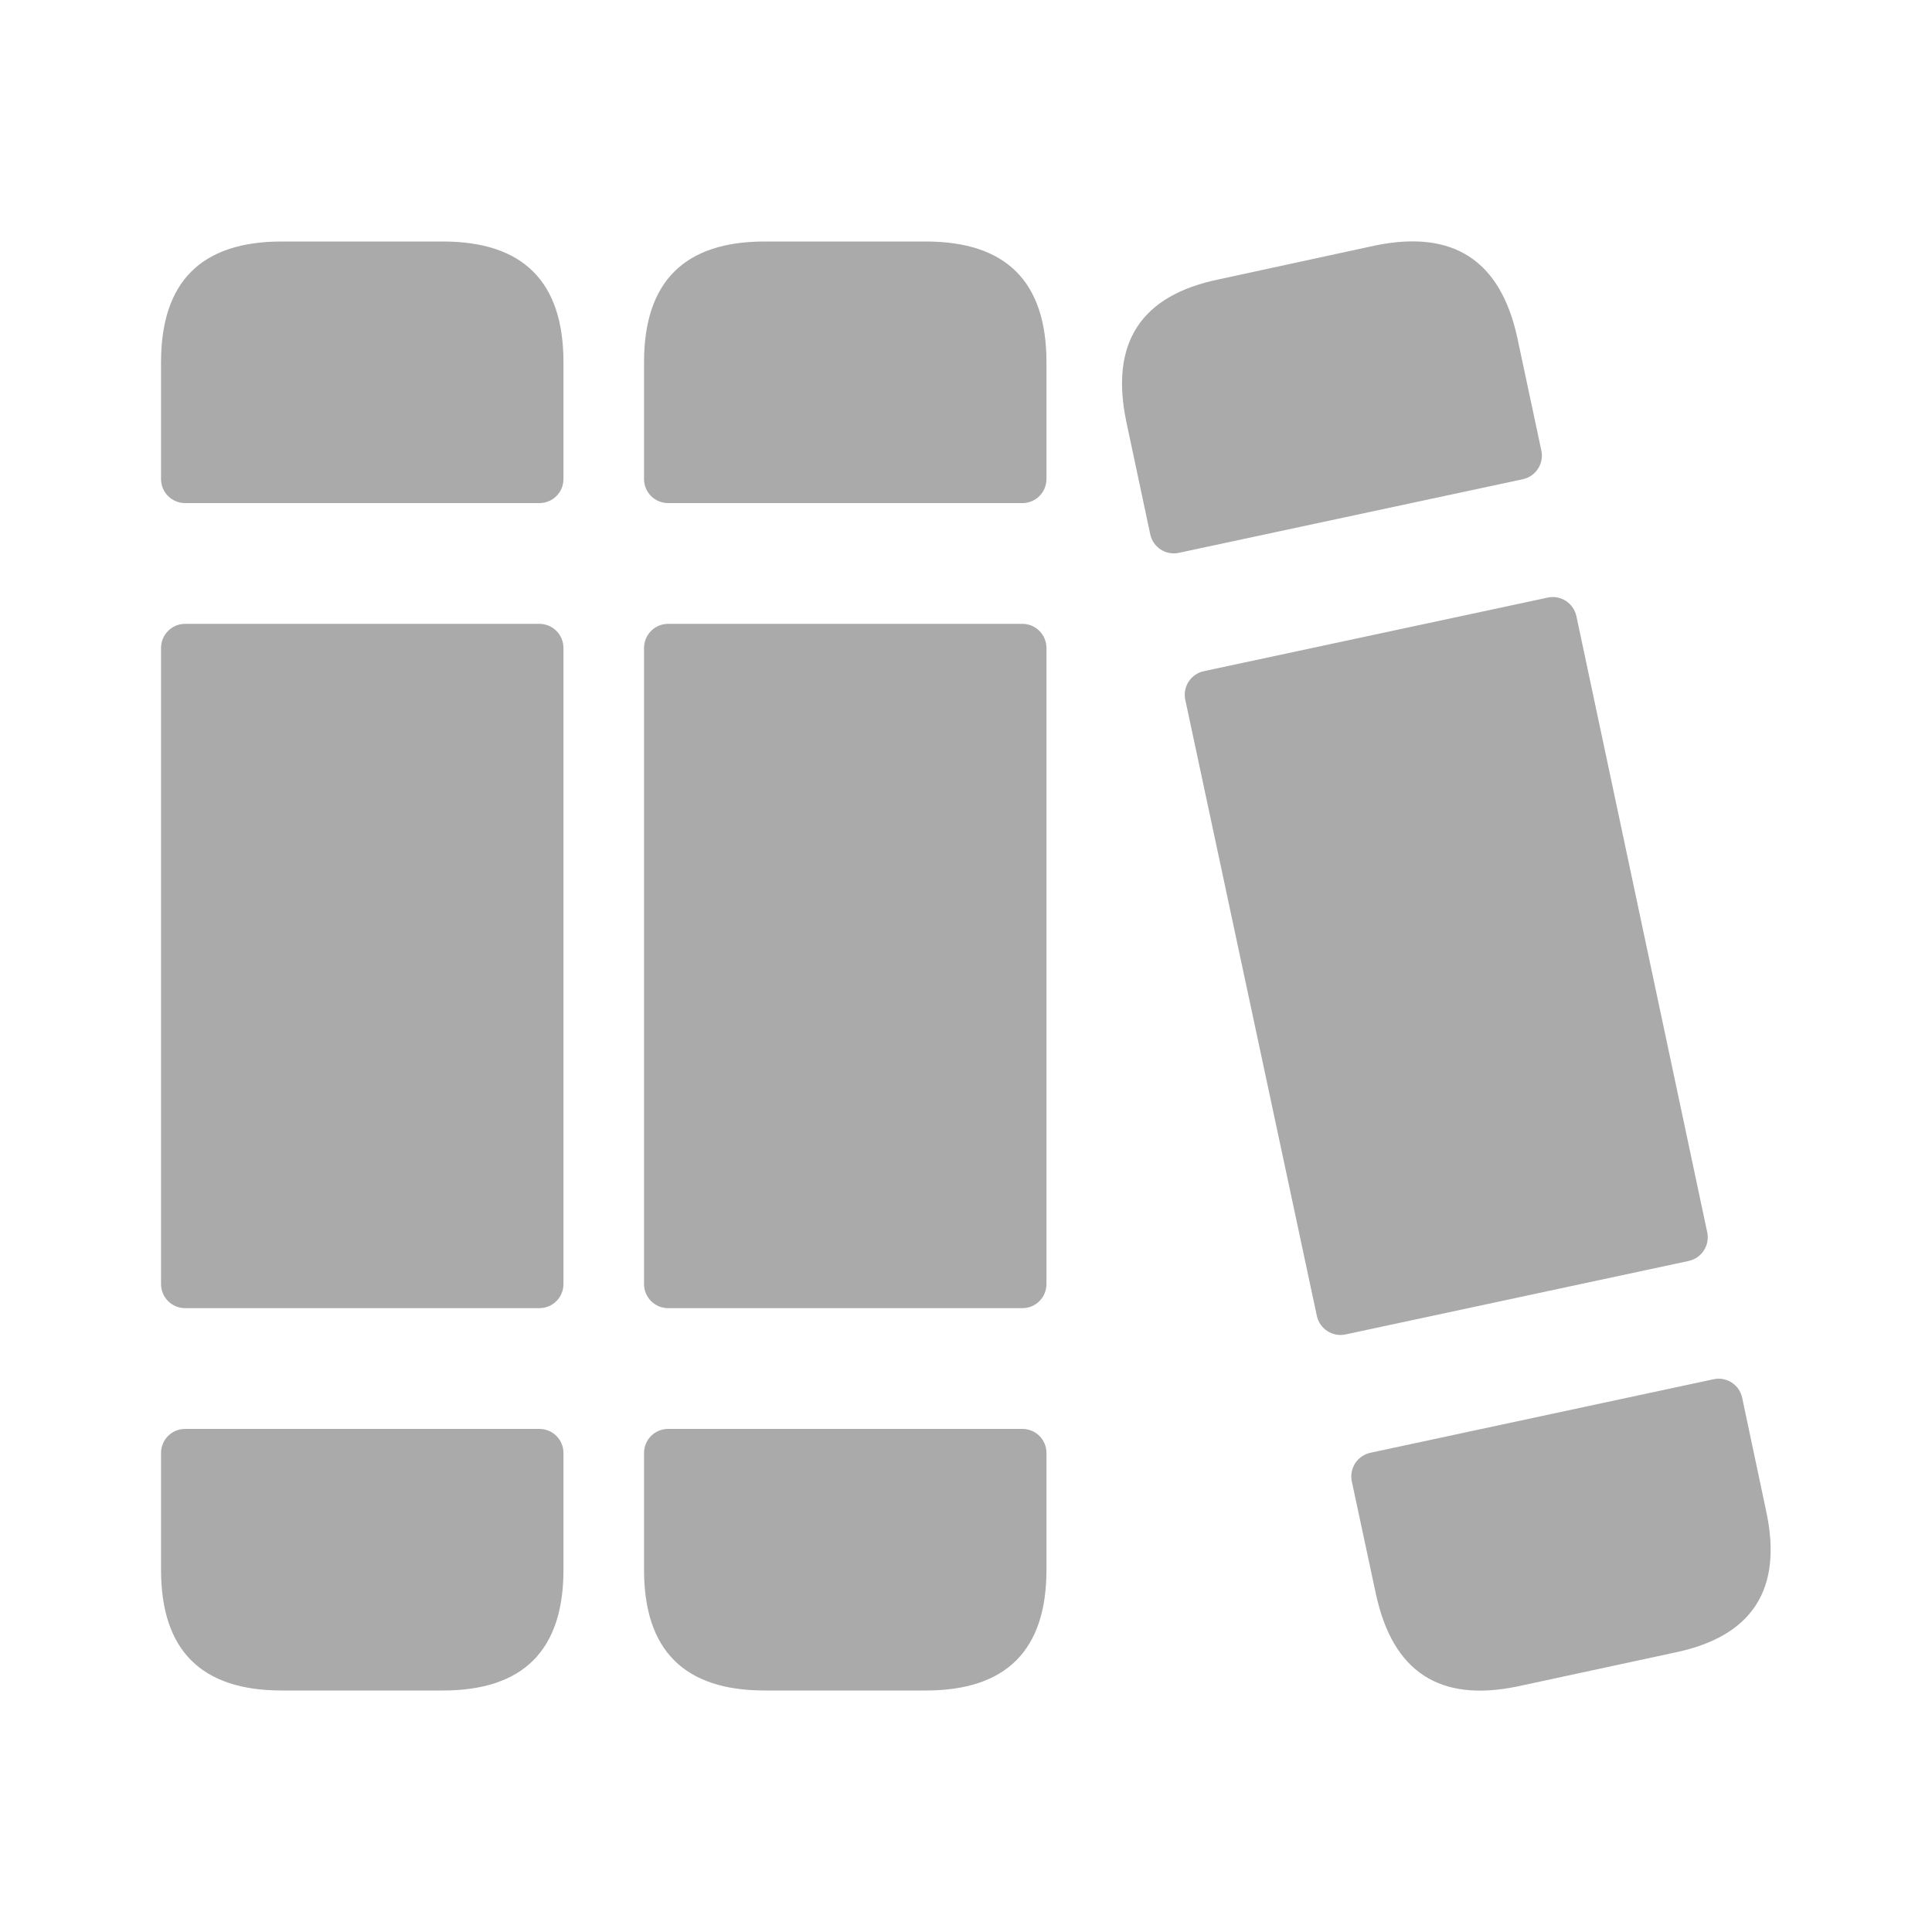
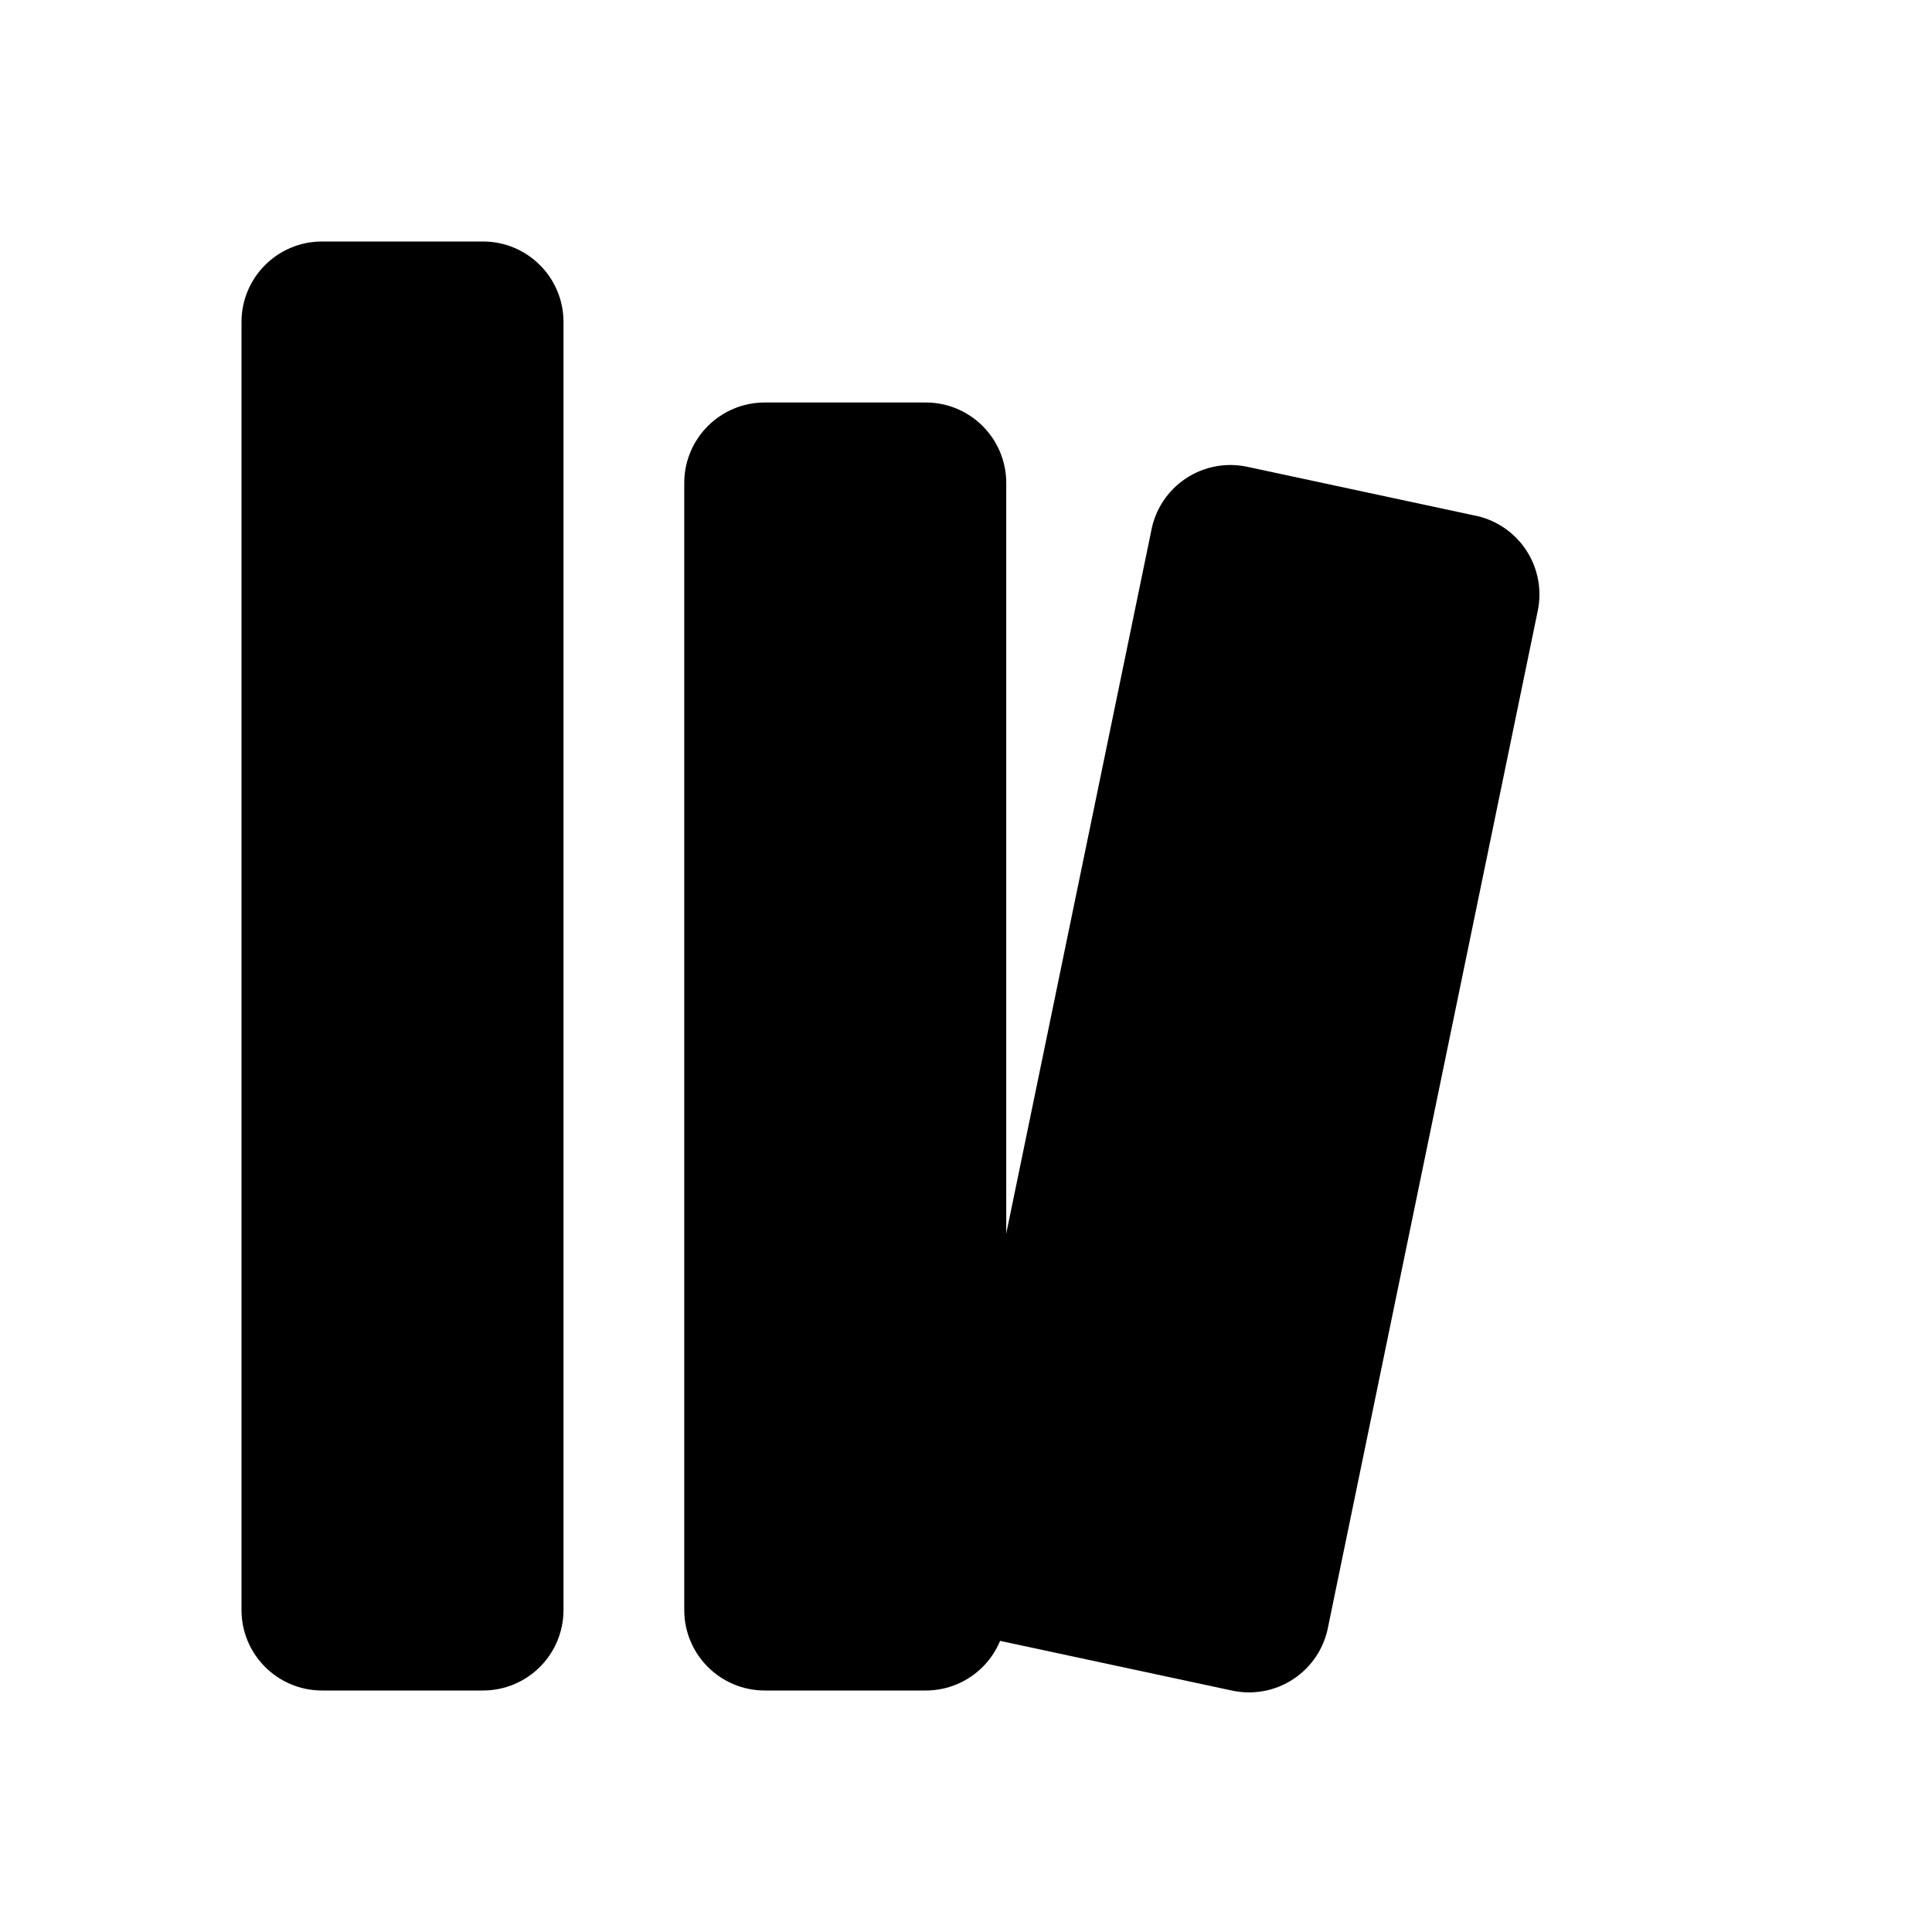
- <svg xmlns="http://www.w3.org/2000/svg" width="20" height="20" viewBox="0 0 20 20" fill="none">
-   <path d="M10.833 6.709V13.292C10.833 13.43 10.722 13.542 10.583 13.542H6.917C6.778 13.542 6.667 13.43 6.667 13.292V6.709C6.667 6.57 6.778 6.458 6.917 6.458H10.583C10.722 6.458 10.833 6.57 10.833 6.709ZM5.583 6.458H1.917C1.778 6.458 1.667 6.57 1.667 6.709V13.292C1.667 13.43 1.778 13.542 1.917 13.542H5.583C5.722 13.542 5.833 13.43 5.833 13.292V6.709C5.833 6.57 5.722 6.458 5.583 6.458ZM15.956 4.664L15.708 3.5C15.533 2.692 15.042 2.375 14.233 2.542L12.617 2.892C11.808 3.058 11.492 3.55 11.658 4.358L11.907 5.53C11.935 5.665 12.068 5.752 12.203 5.723L15.764 4.961C15.899 4.932 15.985 4.799 15.956 4.664ZM17.673 12.756L16.319 6.379C16.29 6.244 16.157 6.157 16.023 6.186L12.462 6.948C12.327 6.977 12.241 7.109 12.27 7.244L13.632 13.622C13.662 13.757 13.794 13.843 13.929 13.814L17.483 13.053C17.616 13.023 17.702 12.891 17.673 12.756ZM18.283 15.642L18.035 14.47C18.007 14.335 17.873 14.248 17.738 14.278L14.186 15.039C14.051 15.069 13.965 15.201 13.994 15.336L14.243 16.5C14.418 17.308 14.901 17.625 15.709 17.458L17.334 17.108C18.142 16.942 18.458 16.45 18.283 15.642ZM9.583 2.5H7.917C7.083 2.5 6.667 2.917 6.667 3.75V4.958C6.667 5.097 6.778 5.208 6.917 5.208H10.583C10.722 5.208 10.833 5.097 10.833 4.958V3.75C10.833 2.917 10.417 2.5 9.583 2.5ZM4.583 2.5H2.917C2.083 2.5 1.667 2.917 1.667 3.75V4.958C1.667 5.097 1.778 5.208 1.917 5.208H5.583C5.722 5.208 5.833 5.097 5.833 4.958V3.75C5.833 2.917 5.417 2.5 4.583 2.5ZM5.583 14.792H1.917C1.778 14.792 1.667 14.903 1.667 15.042V16.25C1.667 17.084 2.083 17.5 2.917 17.5H4.583C5.417 17.5 5.833 17.084 5.833 16.25V15.042C5.833 14.903 5.722 14.792 5.583 14.792ZM10.583 14.792H6.917C6.778 14.792 6.667 14.903 6.667 15.042V16.25C6.667 17.084 7.083 17.5 7.917 17.5H9.583C10.417 17.5 10.833 17.084 10.833 16.25V15.042C10.833 14.903 10.722 14.792 10.583 14.792Z" fill="#AAAAAA" />
+ <svg xmlns="http://www.w3.org/2000/svg" width="24" height="24" viewBox="0 0 24 24" fill="currentColor">
+   <rect x="3" y="3" width="4" height="18" rx="1" />
+   <rect x="8.5" y="5" width="4" height="16" rx="1" />
+   <path d="M14.3 6.6a1 1 0 0 1 1.2-.8l2.8.6a1 1 0 0 1 .8 1.2l-2.6 12.6a1 1 0 0 1-1.2.8l-2.8-.6a1 1 0 0 1-.8-1.2Z" />
</svg>
